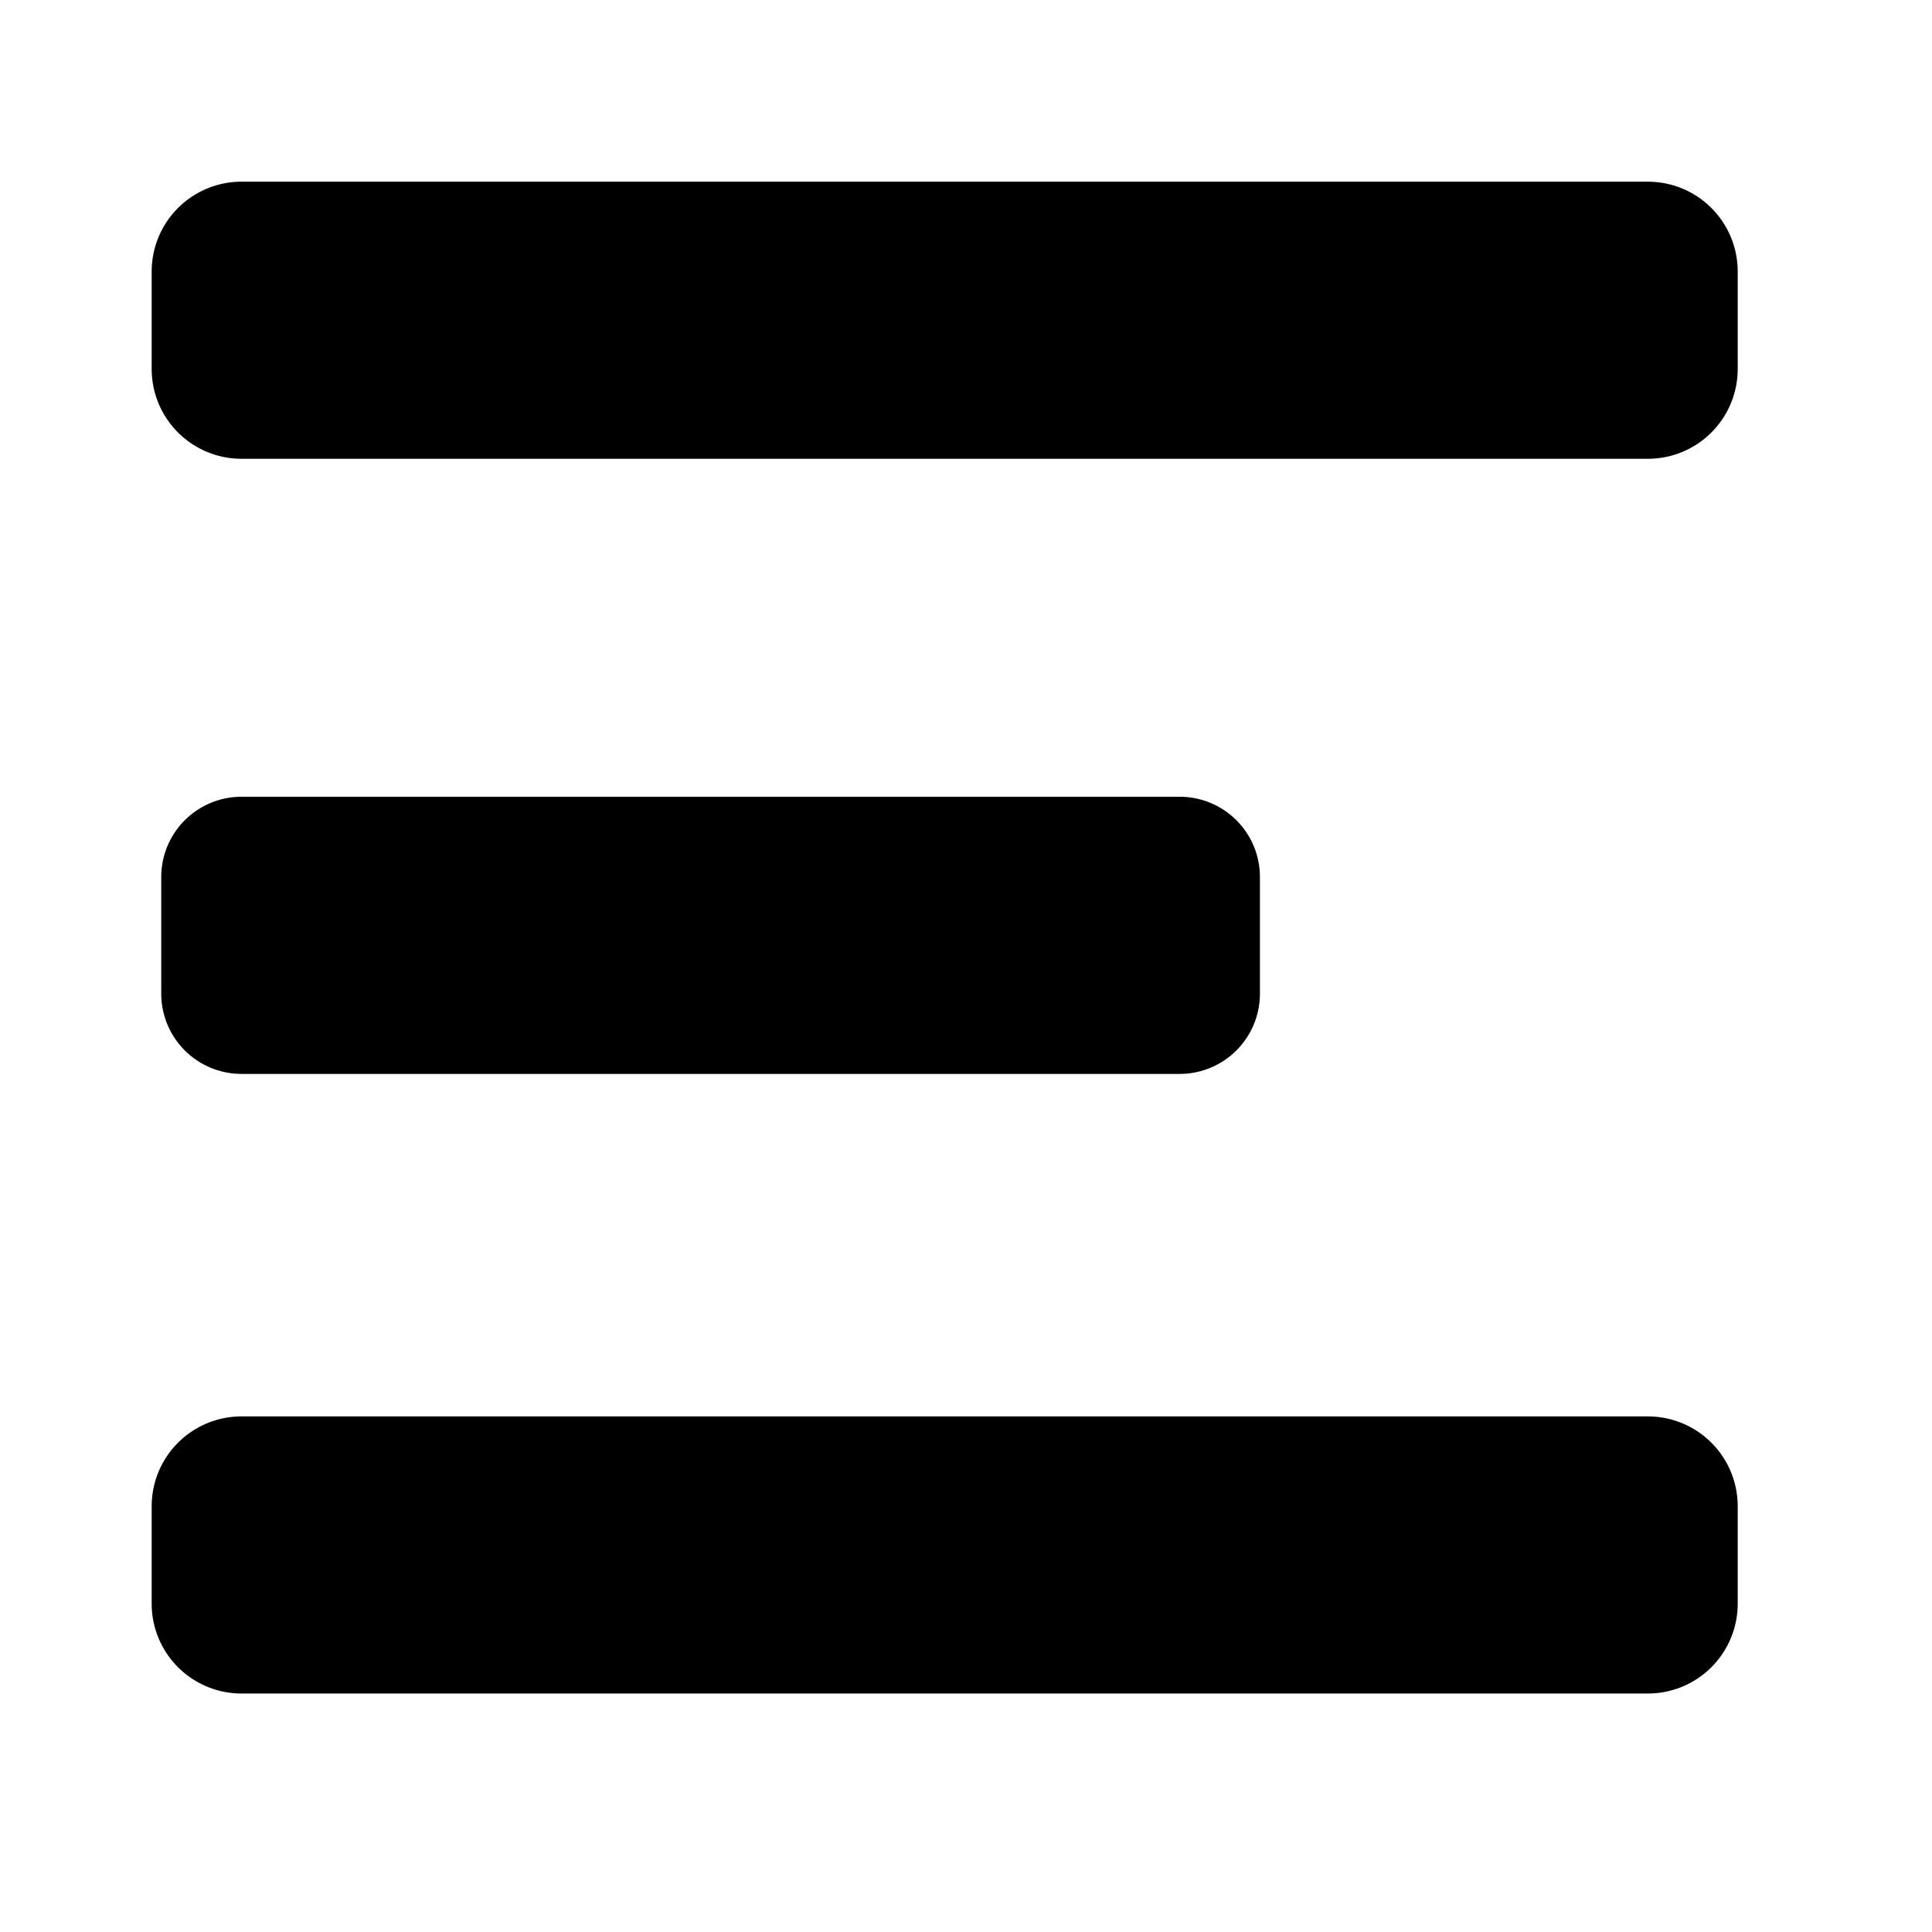
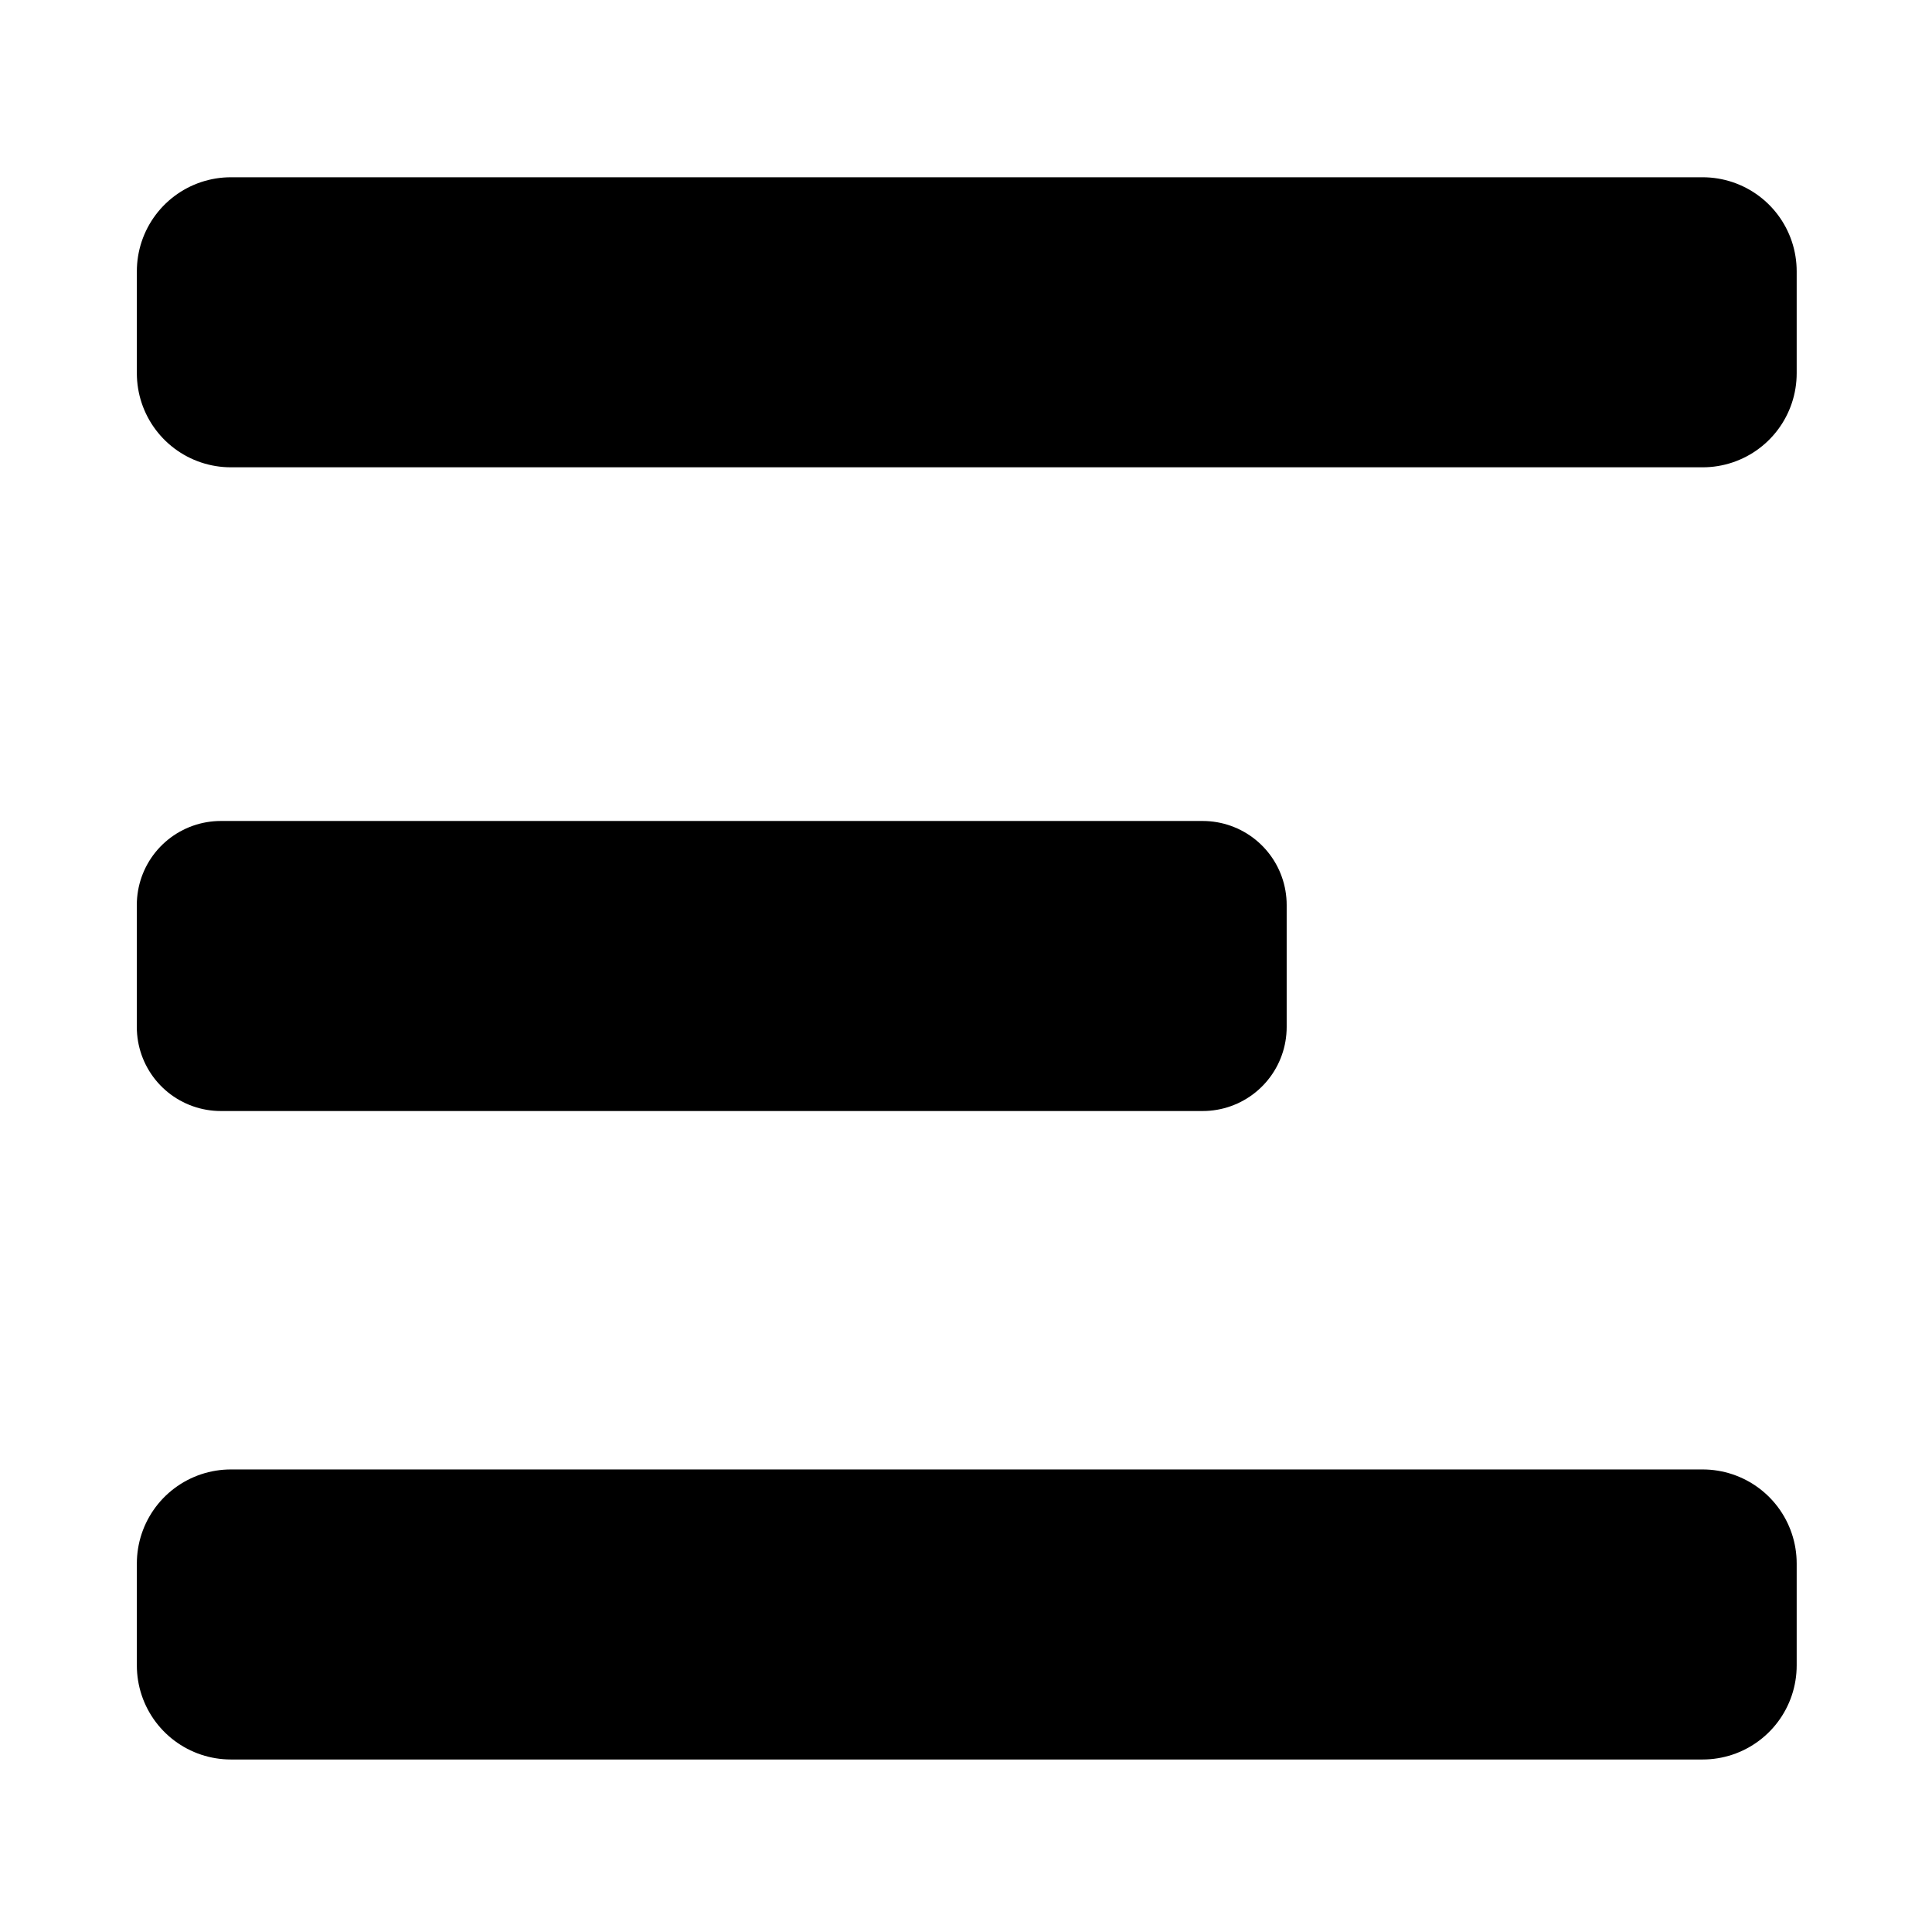
- <svg xmlns="http://www.w3.org/2000/svg" width="32" height="32" viewBox="0 0 32 32" version="1.1" id="svg5">
+ <svg xmlns="http://www.w3.org/2000/svg" width="24" height="24" viewBox="0 0 24 24" version="1.1" id="svg5">
  <defs id="defs2" />
  <g id="layer1">
-     <rect style="fill:#000000;stroke:#000000;stroke-width:2.976;stroke-linejoin:round;paint-order:markers stroke fill" id="rect924" width="23.294" height="1.614" x="4" y="4.497" />
-     <rect style="fill:#000000;stroke:#000000;stroke-width:2.659;stroke-linejoin:round;paint-order:markers stroke fill" id="rect926" width="15.539" height="1.932" x="4" y="14.526" />
-     <rect style="fill:#000000;stroke:#000000;stroke-width:2.976;stroke-linejoin:round;paint-order:markers stroke fill" id="rect1010" width="23.294" height="1.614" x="4" y="24.948" />
+     <rect style="fill:#000000;stroke:#000000;stroke-width:2.336;stroke-linejoin:round;paint-order:markers stroke fill" id="rect924" width="18.283" height="1.267" x="2.868" y="3.37" />
+     <rect style="fill:#000000;stroke:#000000;stroke-width:2.087;stroke-linejoin:round;paint-order:markers stroke fill" id="rect926" width="12.197" height="1.516" x="2.743" y="11.242" />
+     <rect style="fill:#000000;stroke:#000000;stroke-width:2.336;stroke-linejoin:round;paint-order:markers stroke fill" id="rect1010" width="18.283" height="1.267" x="2.868" y="19.422" />
  </g>
</svg>
